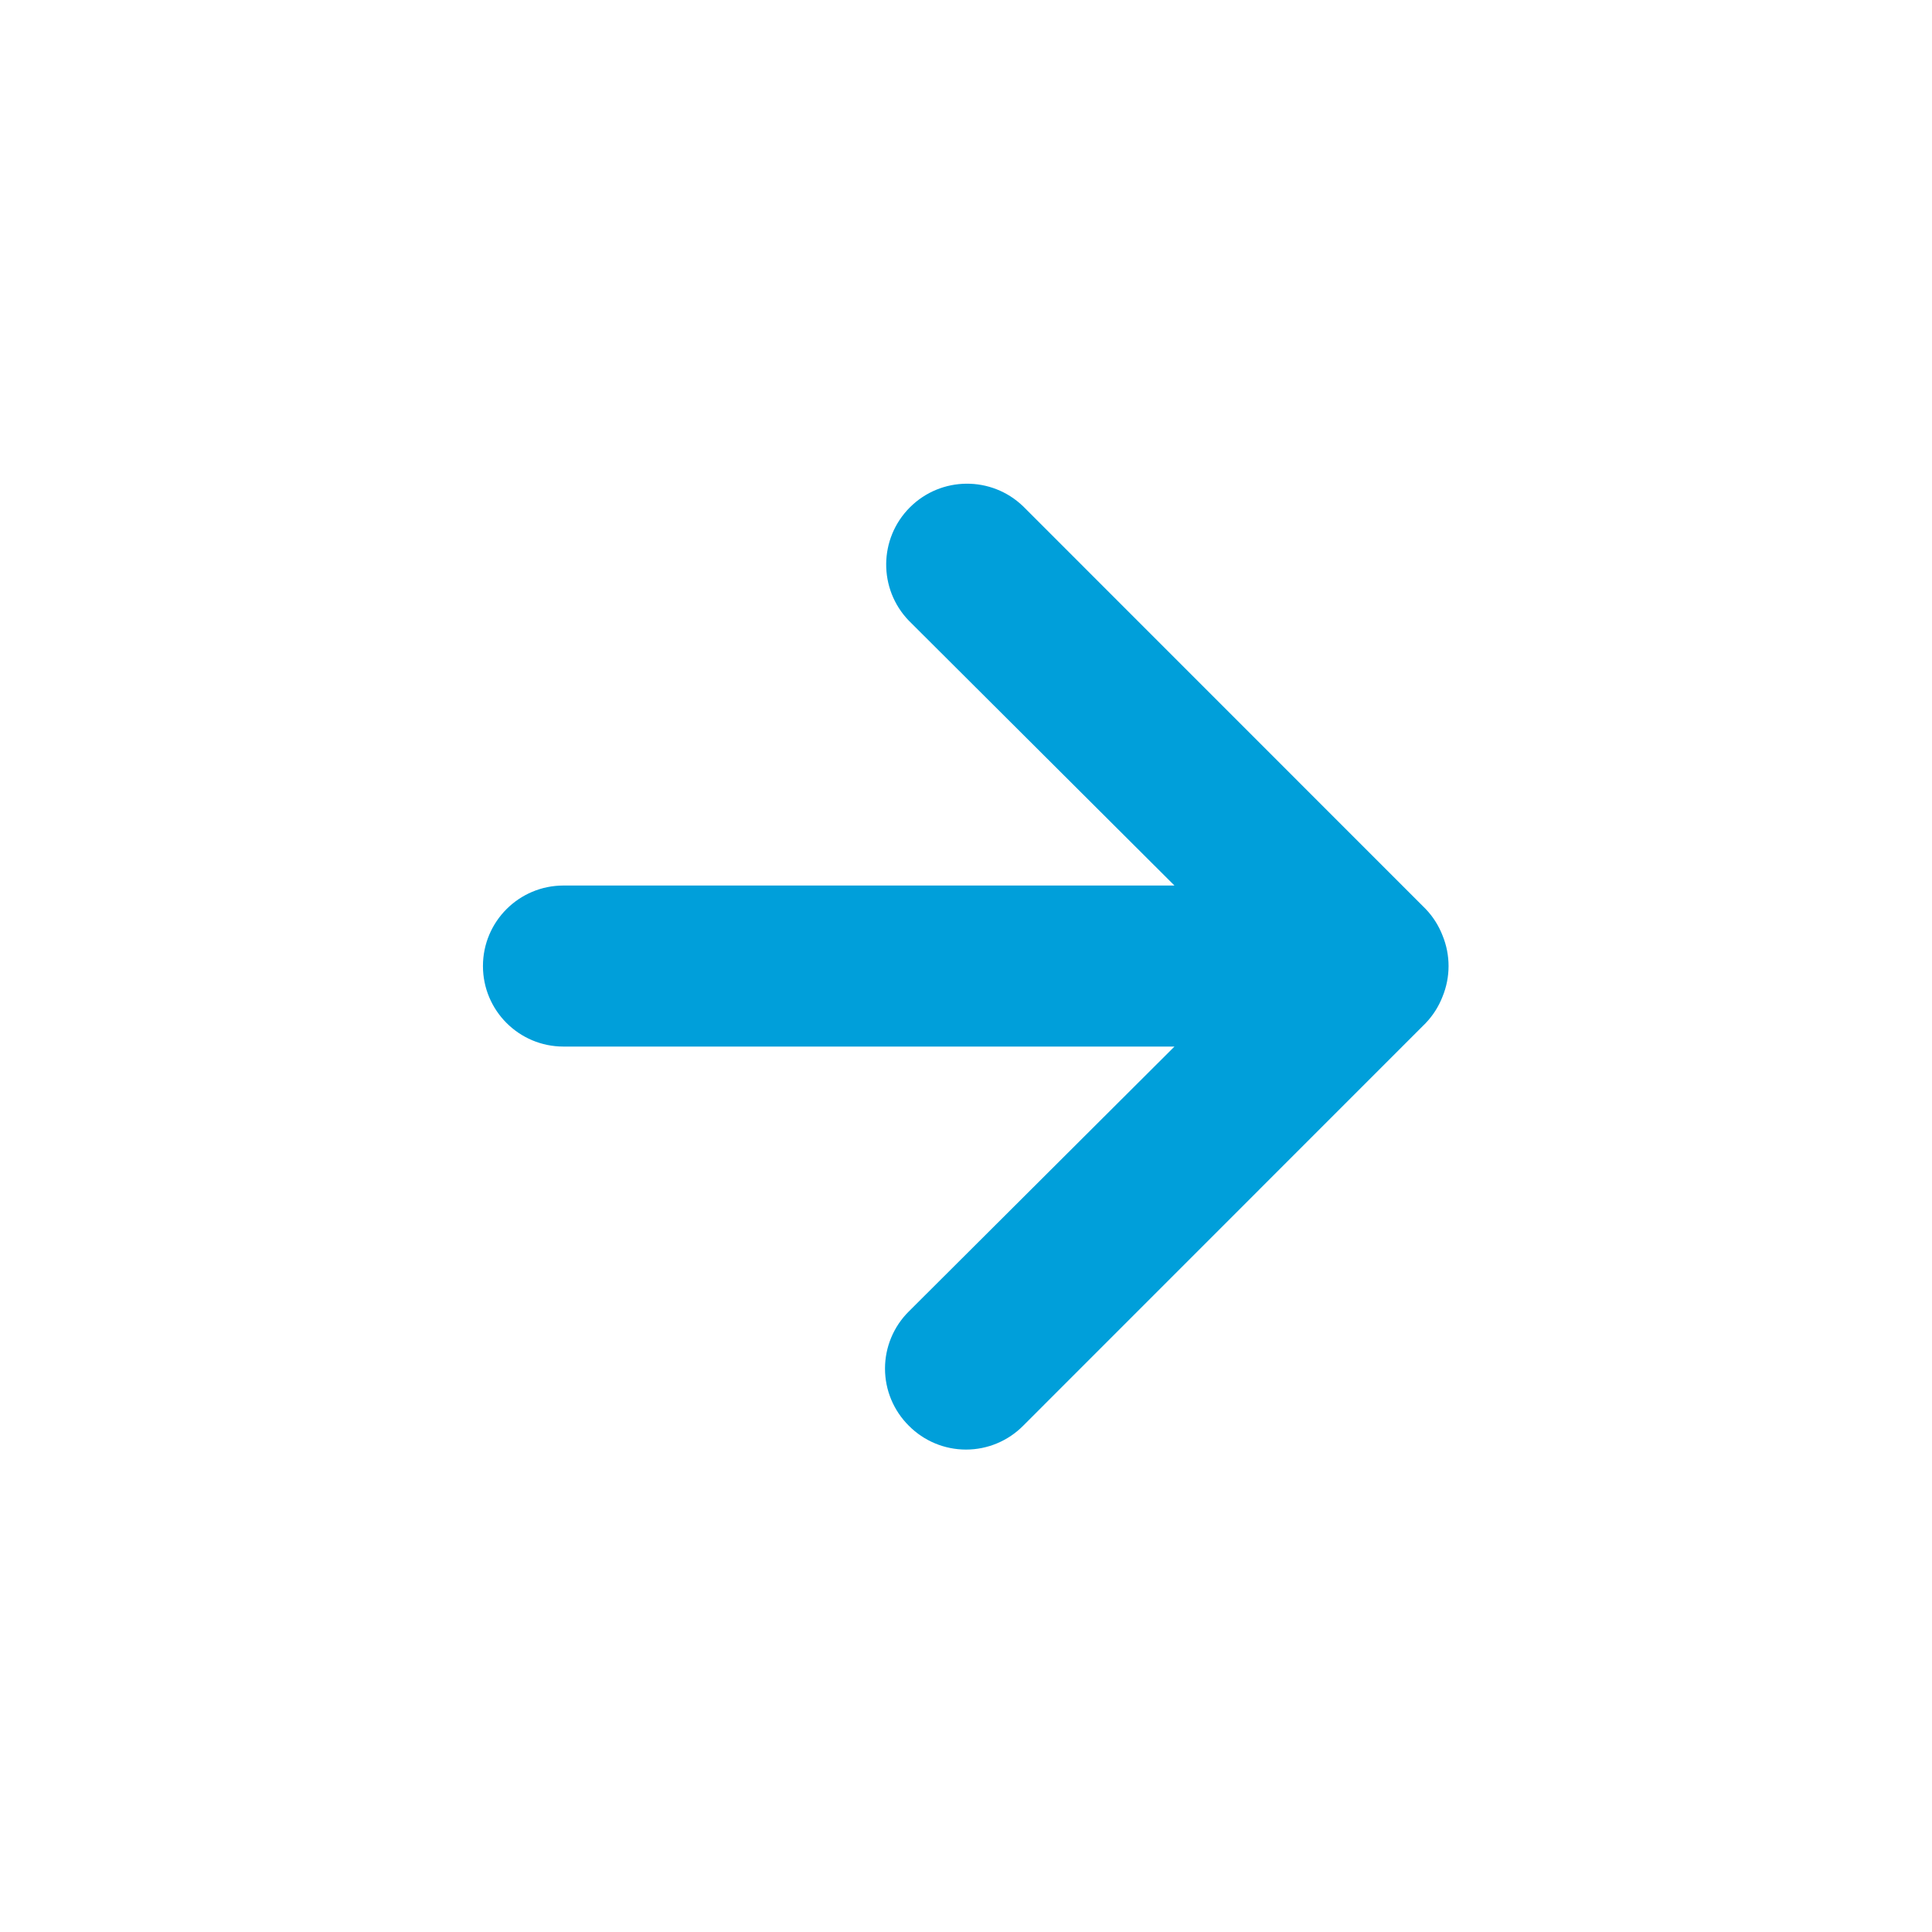
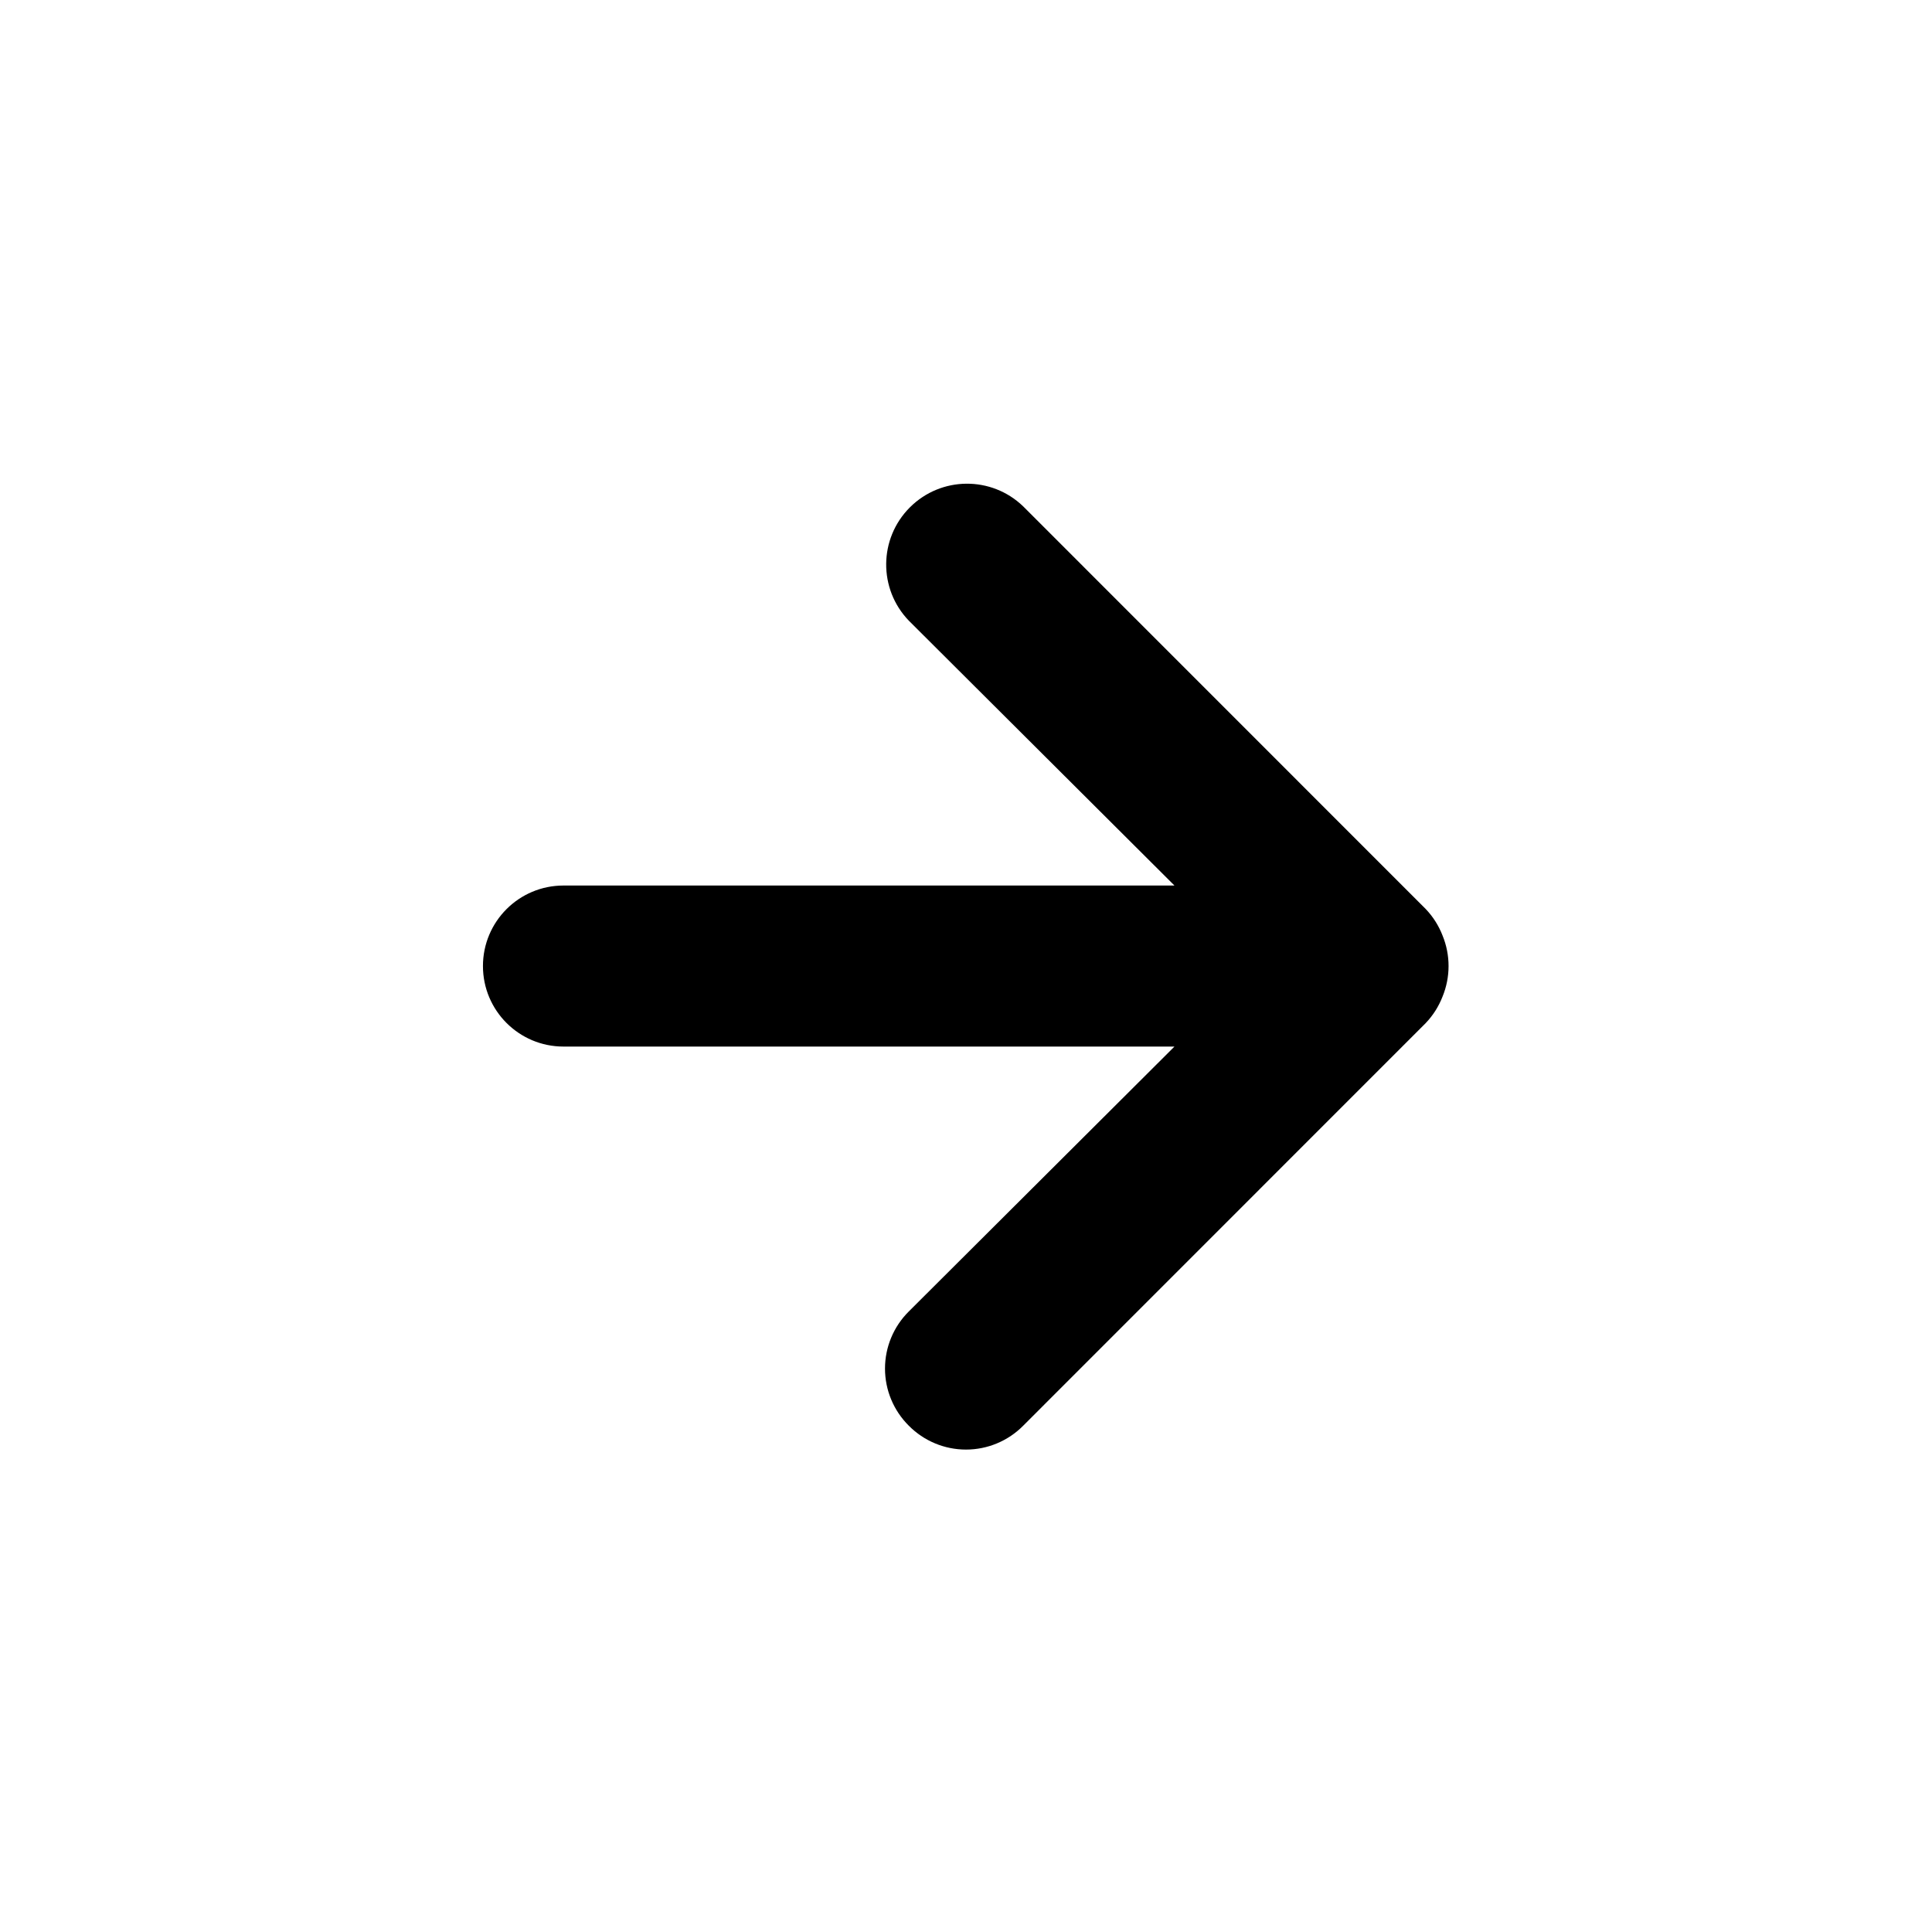
<svg xmlns="http://www.w3.org/2000/svg" viewBox="0 0 20 20" fill="none">
-   <path d="M14.933 9.684a.832.832 0 0 0-.175-.275l-4.166-4.167a.837.837 0 0 0-1.184 1.183l2.75 2.742H5.833a.833.833 0 1 0 0 1.667h6.325l-2.75 2.742a.833.833 0 0 0 0 1.183.833.833 0 0 0 1.184 0l4.166-4.167a.831.831 0 0 0 .175-.275.833.833 0 0 0 0-.633Z" fill="#009FDA" />
+   <path d="M14.933 9.684a.832.832 0 0 0-.175-.275l-4.166-4.167a.837.837 0 0 0-1.184 1.183l2.75 2.742H5.833a.833.833 0 1 0 0 1.667h6.325l-2.75 2.742a.833.833 0 0 0 0 1.183.833.833 0 0 0 1.184 0l4.166-4.167a.831.831 0 0 0 .175-.275.833.833 0 0 0 0-.633Z" fill="currentColor" />
</svg>
